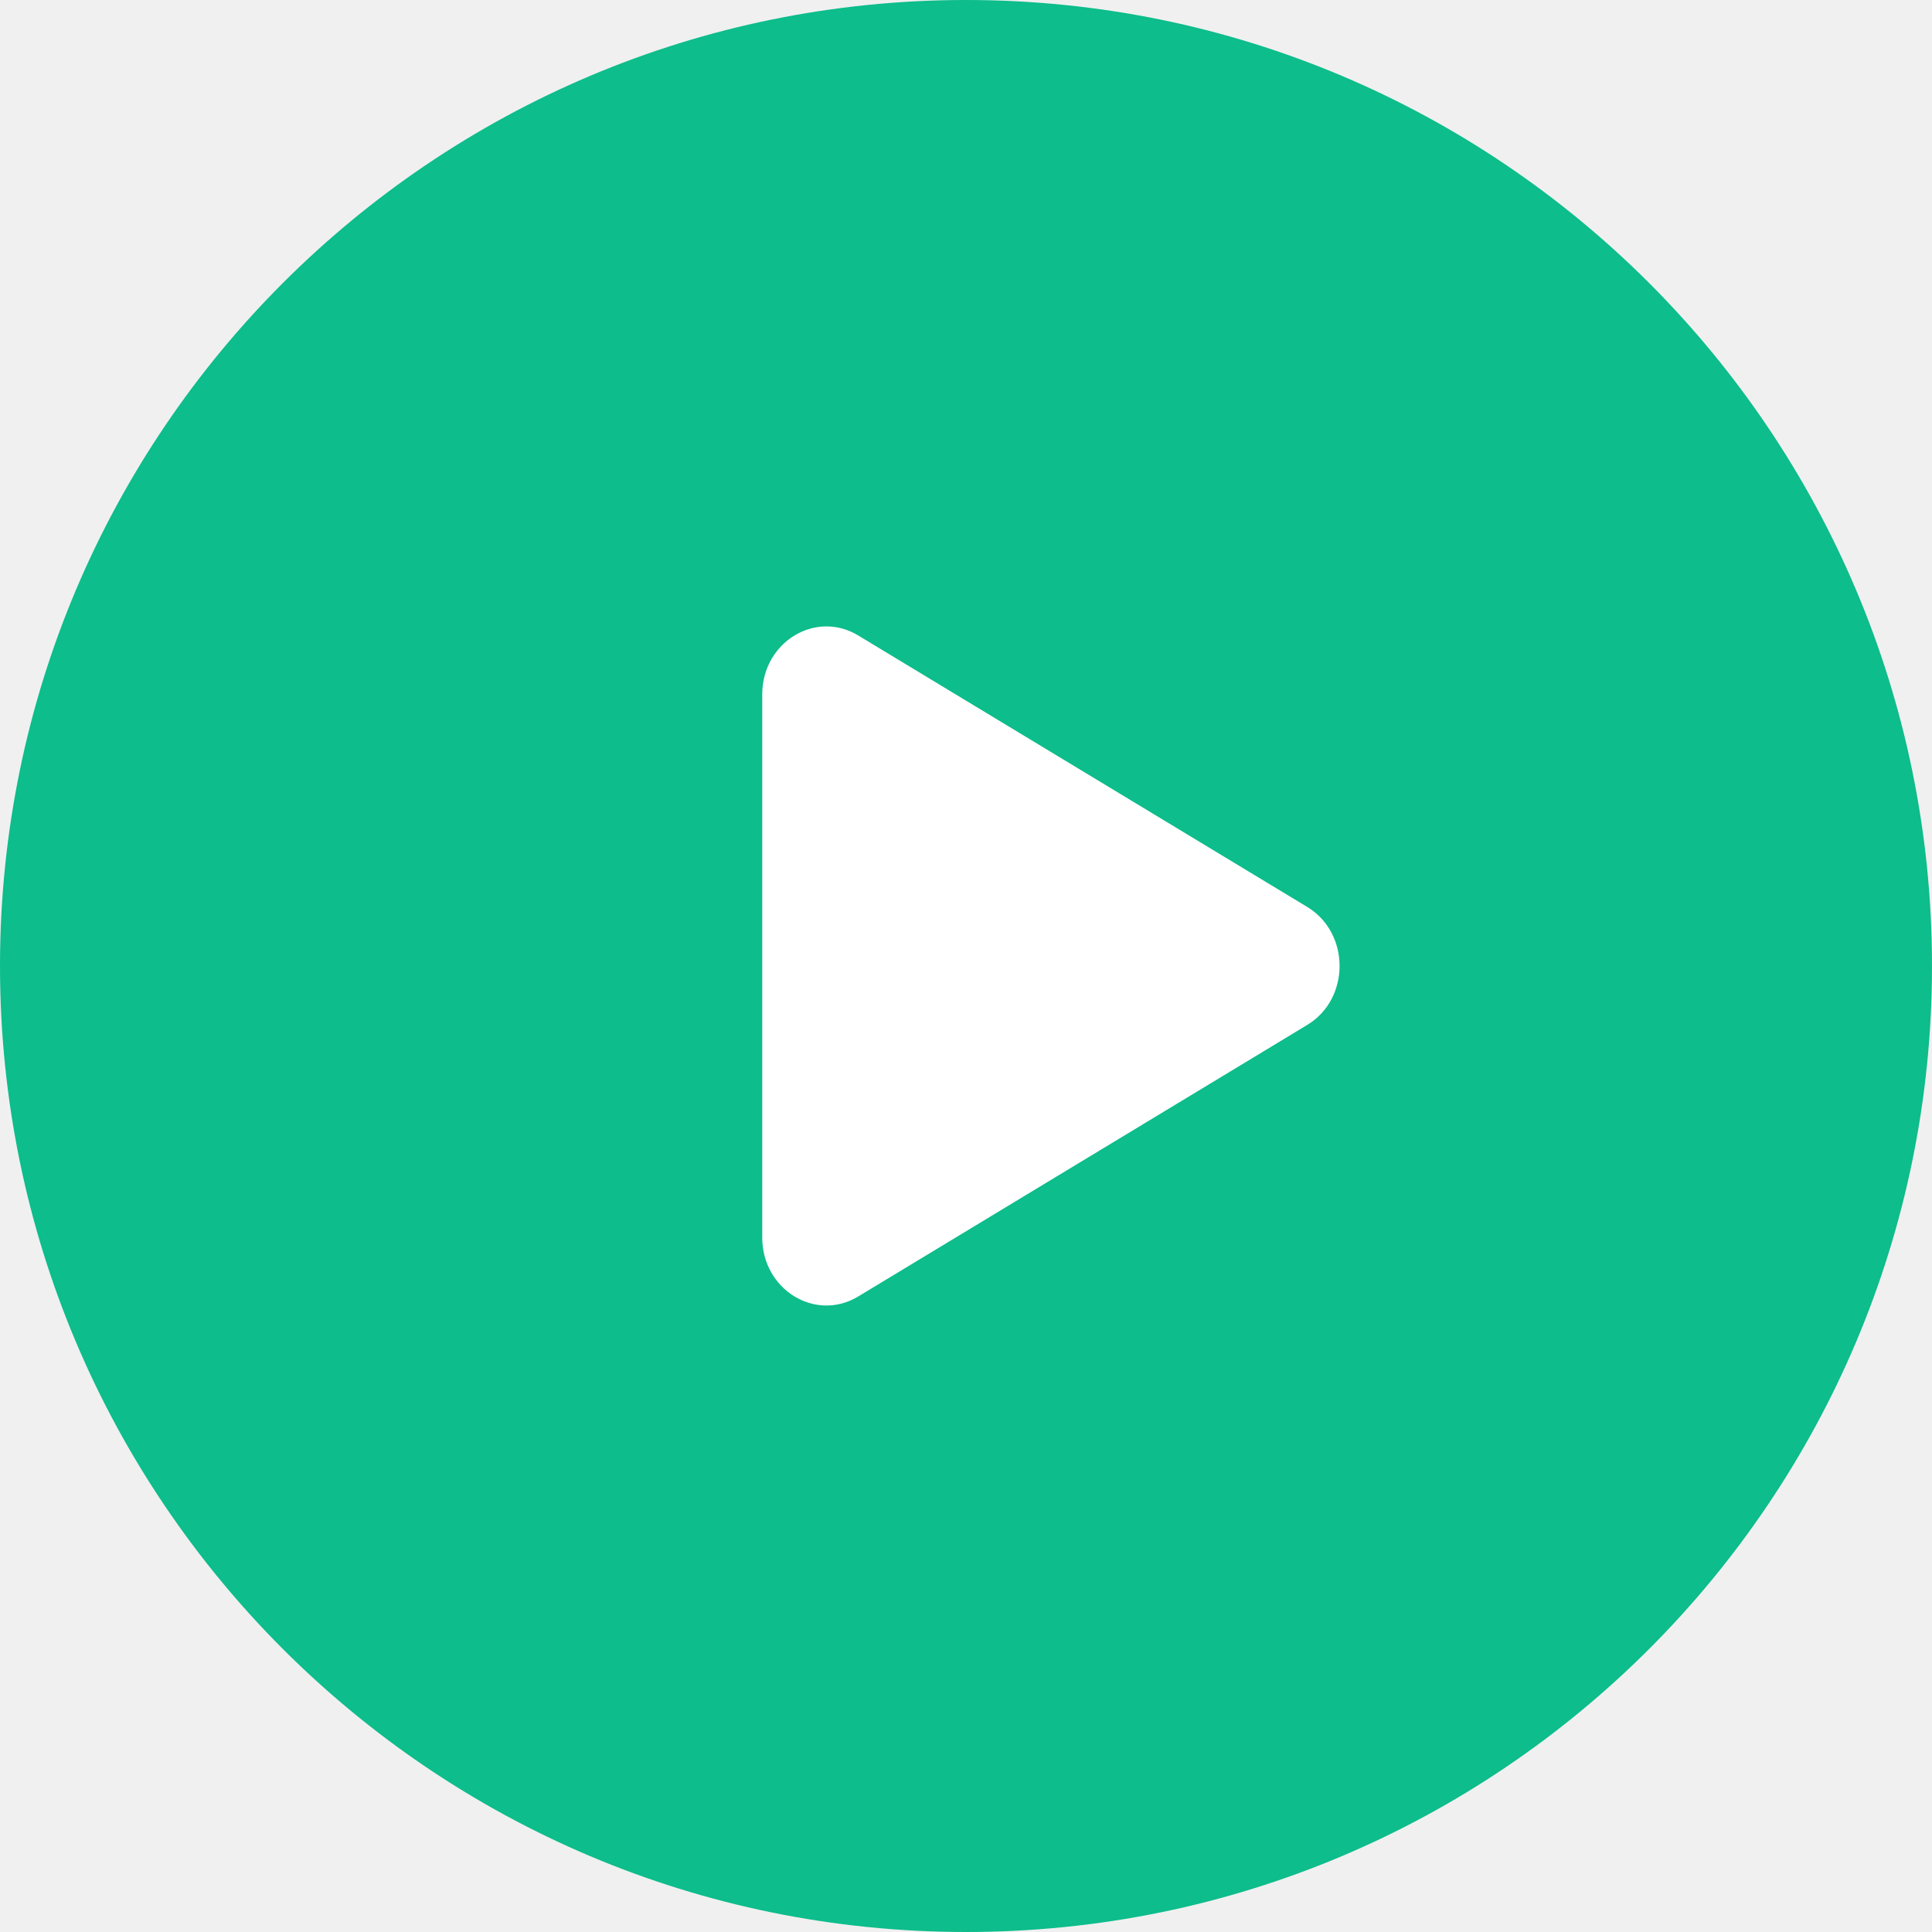
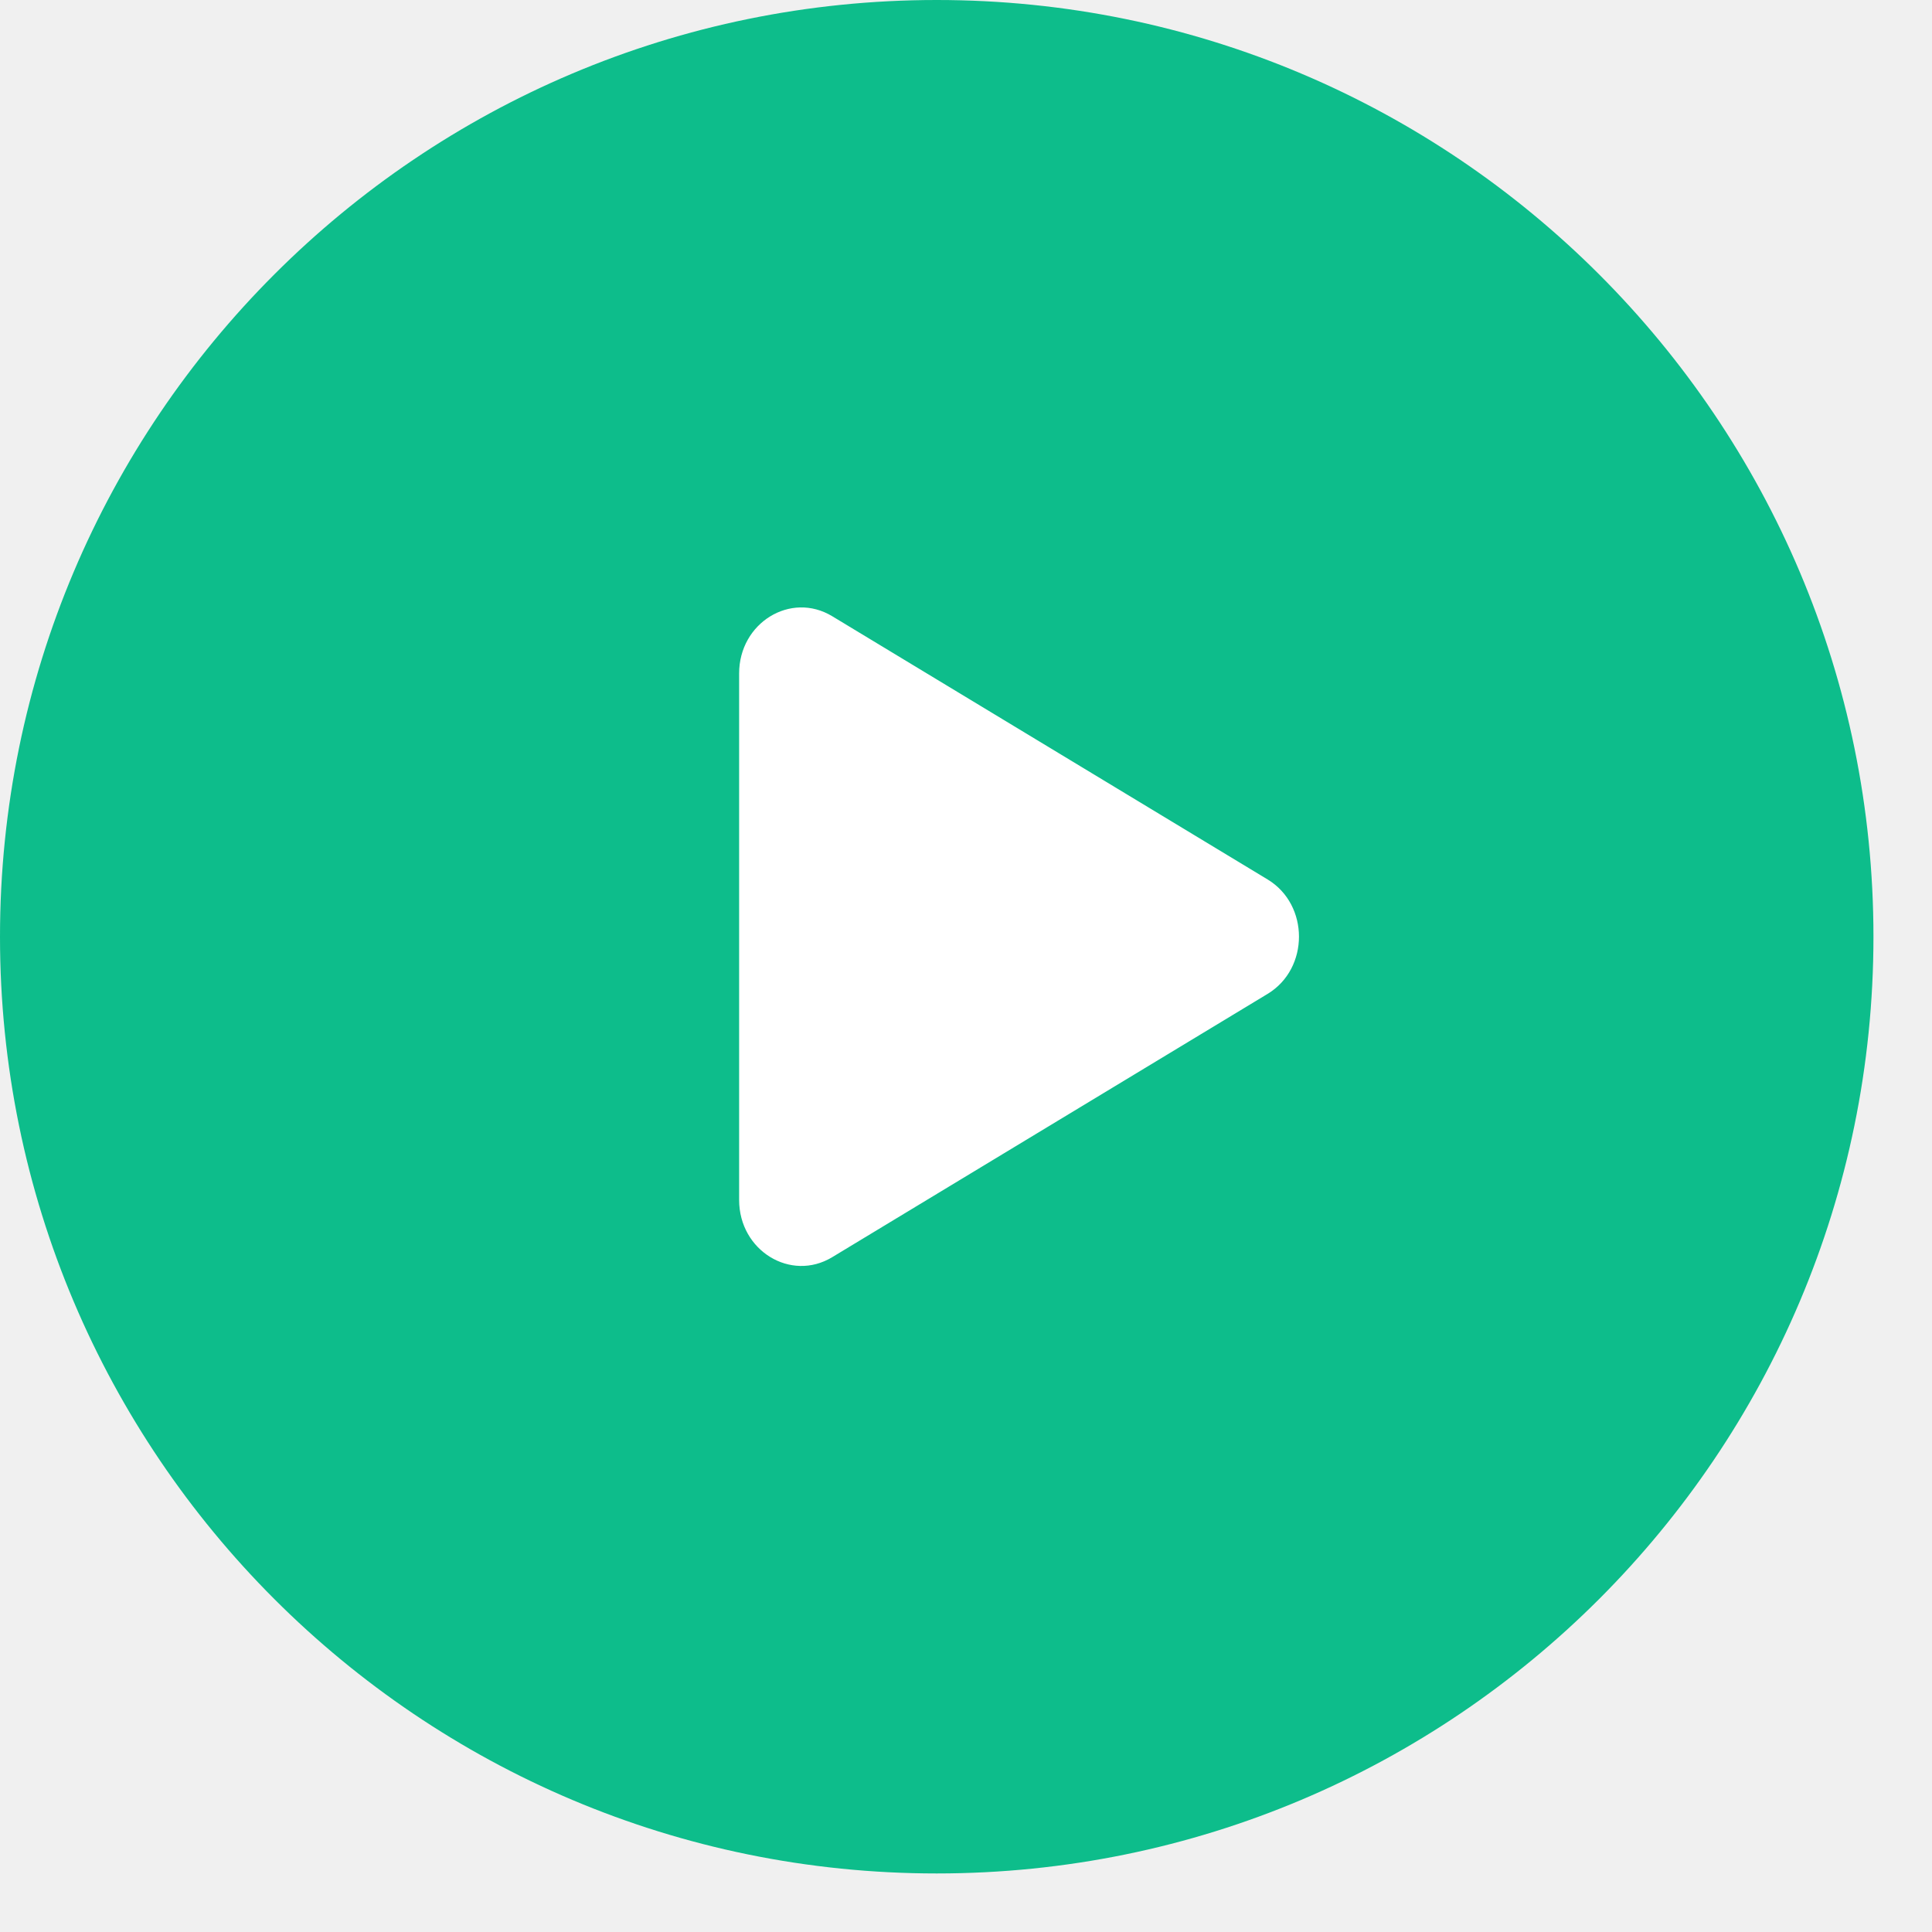
- <svg xmlns="http://www.w3.org/2000/svg" width="32" height="32" viewBox="0 0 32 32" fill="none">
+ <svg xmlns="http://www.w3.org/2000/svg" width="32" height="32" viewBox="0 0 33 33" fill="none">
  <circle cx="16" cy="16" r="16" fill="#0DBD8B" />
  <path d="M21.652 15.022C22.366 15.454 22.366 16.544 21.652 16.976L14.214 21.474C13.506 21.902 12.625 21.36 12.625 20.497V11.502C12.625 10.638 13.506 10.097 14.214 10.525L21.652 15.022Z" fill="white" />
</svg>
